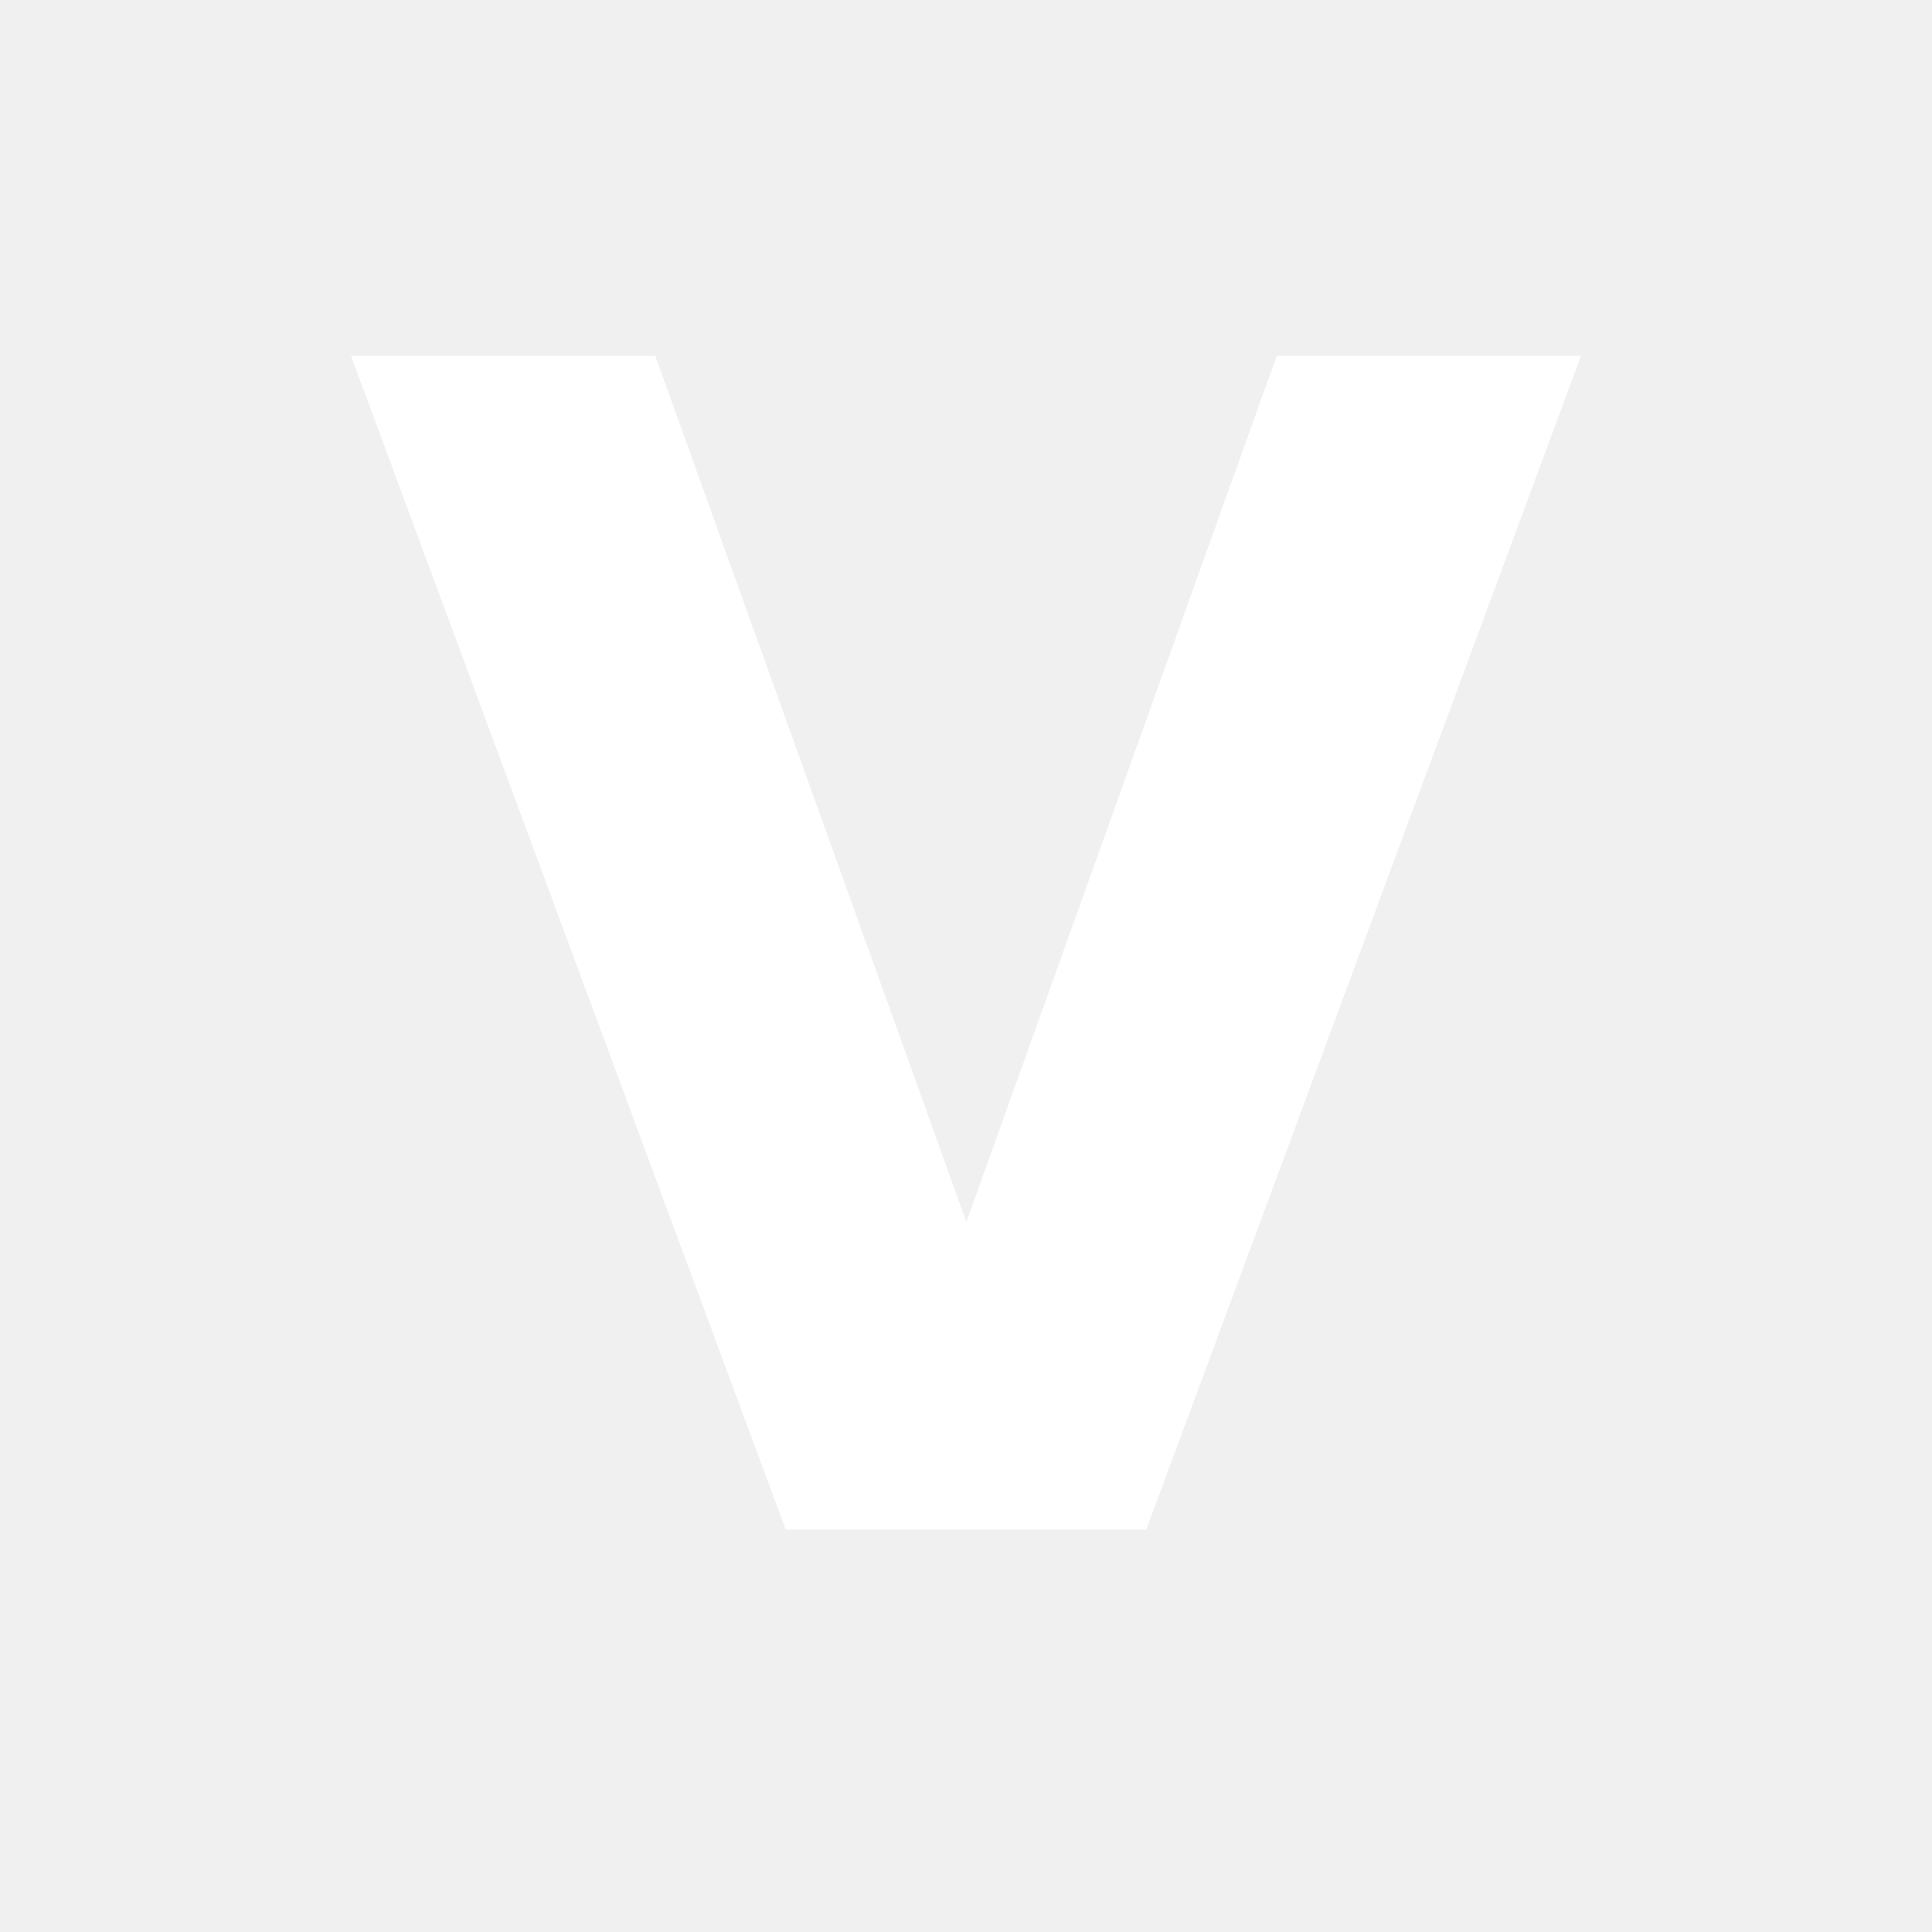
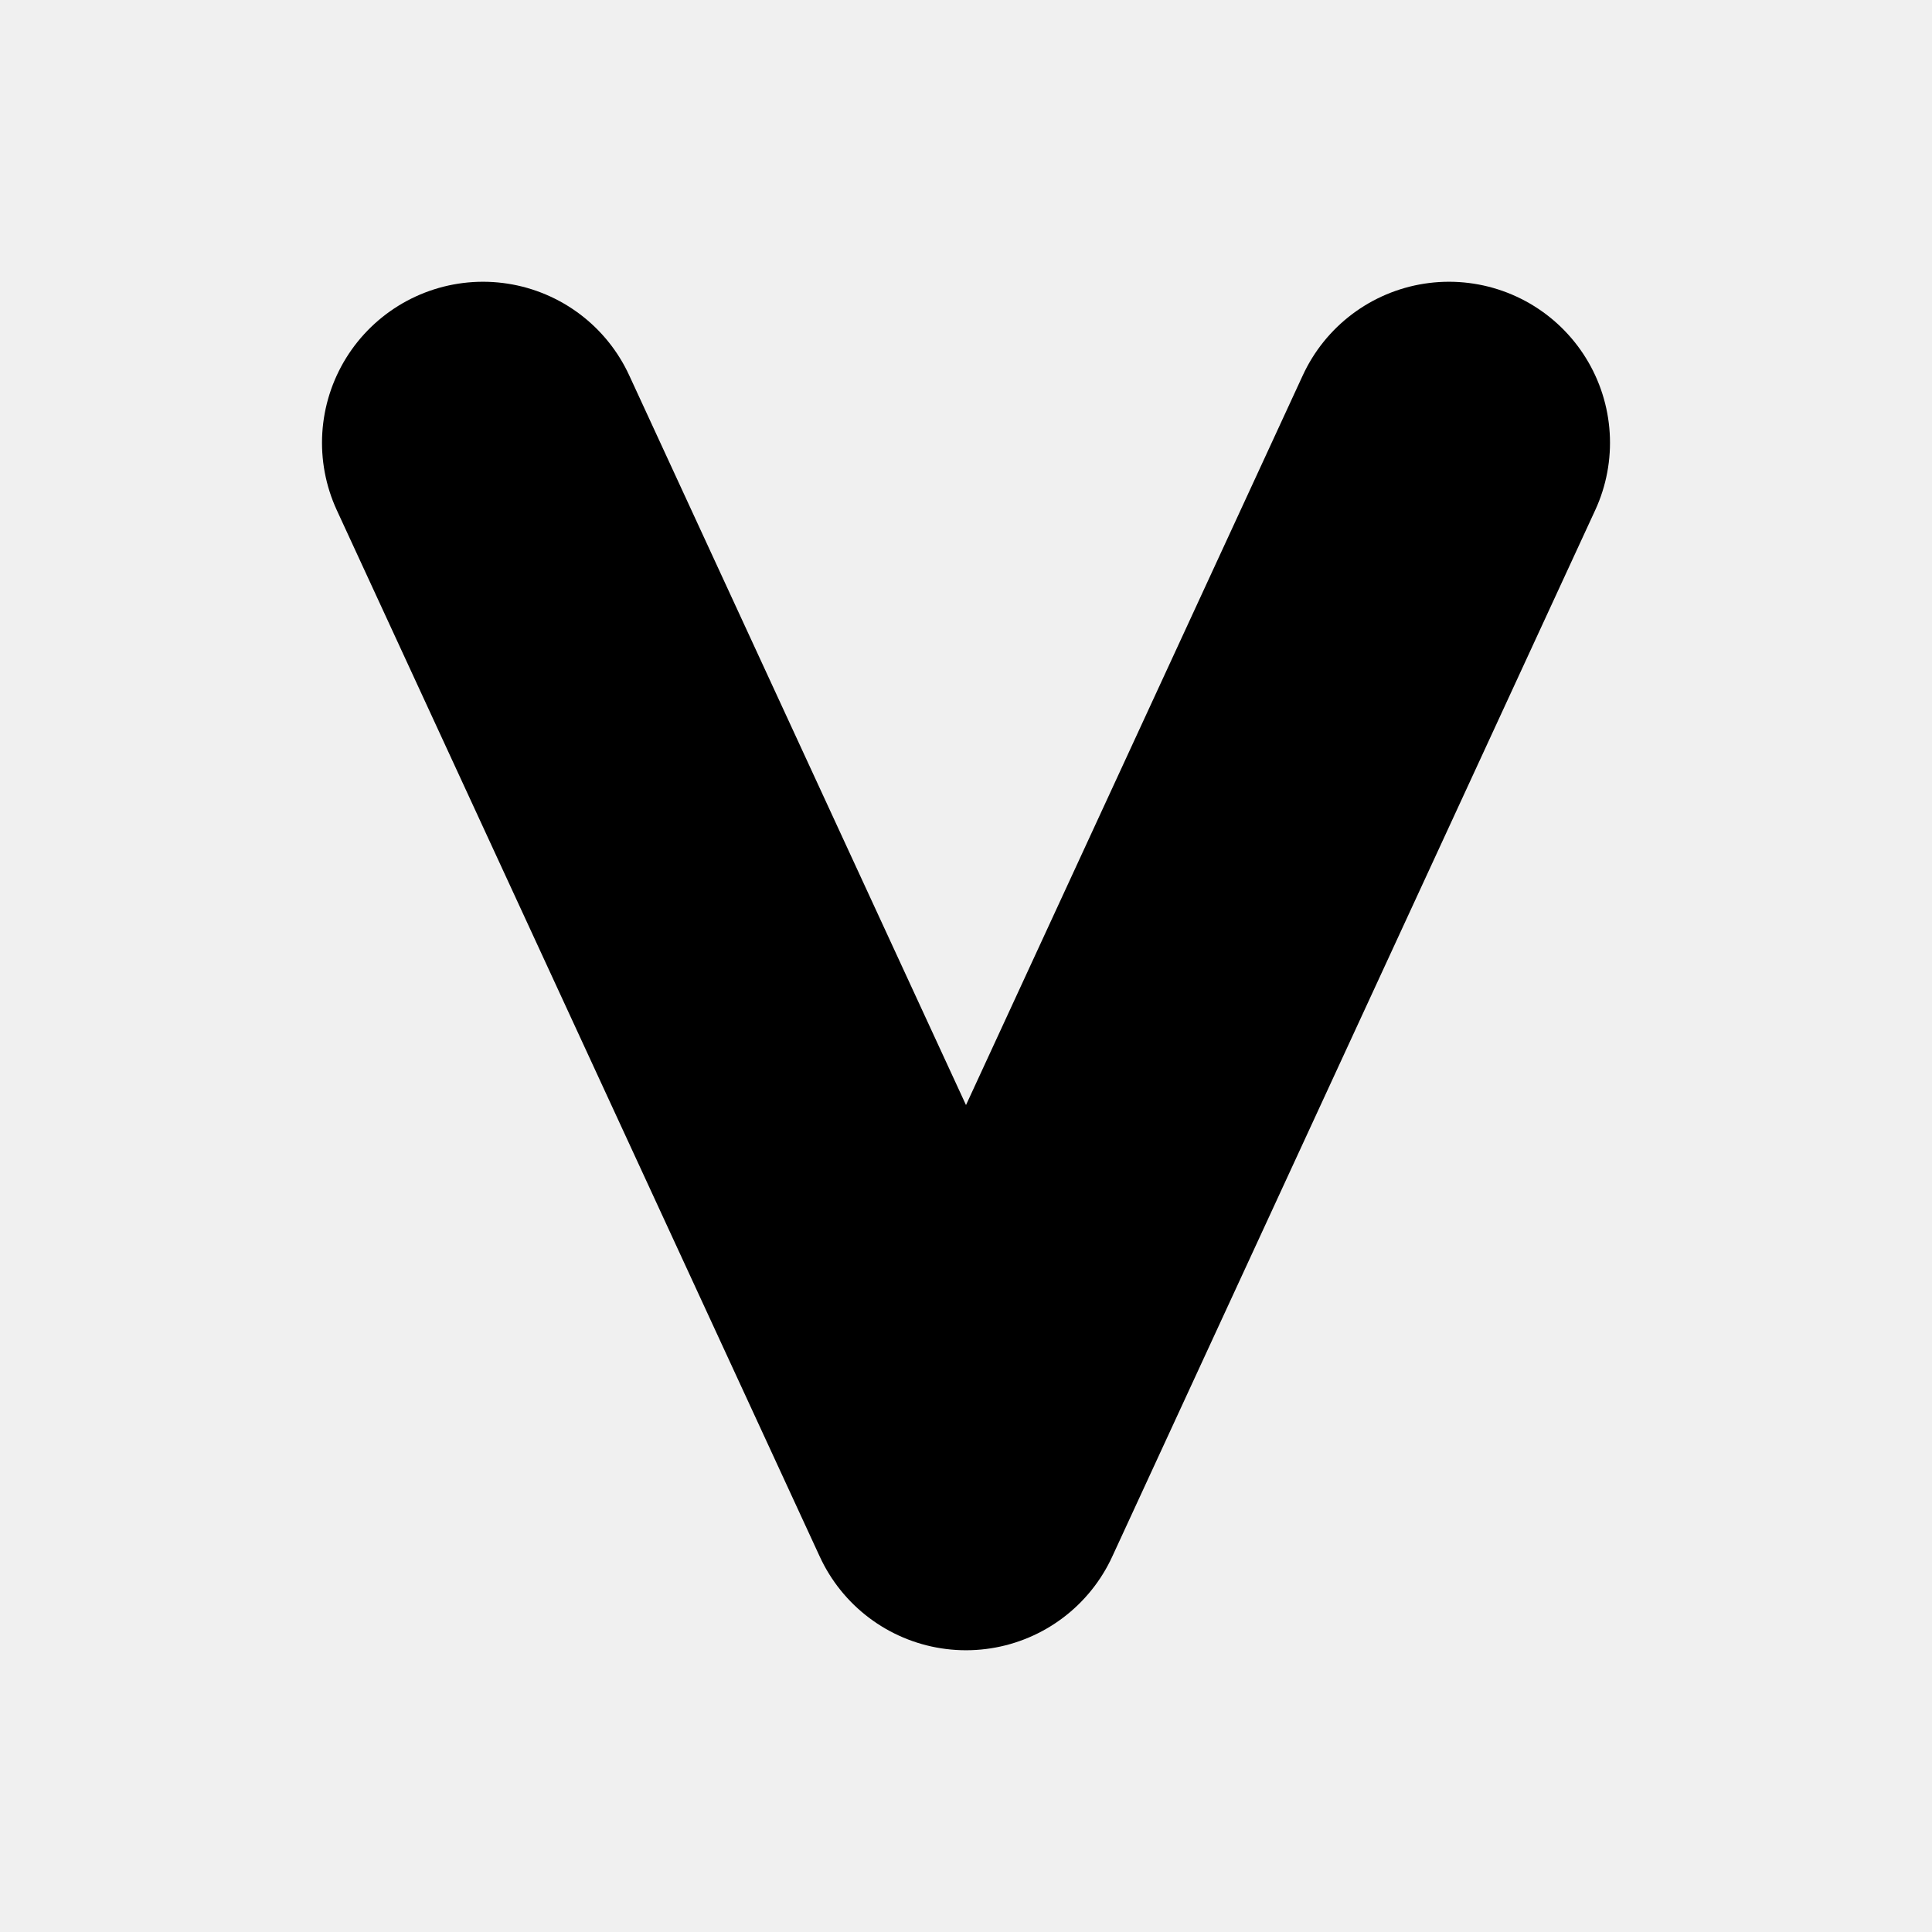
<svg xmlns="http://www.w3.org/2000/svg" viewBox="0 0 48 48" width="48" height="48">
-   <path fill="white" d="M 8.72 8.84 L 16.28 8.84 L 24.01 30.36 L 31.72 8.84 L 39.28 8.84 L 28.48 38.00 L 19.52 38.00 Z" />
+   <path d="M 12 11 L 24 37 L 36 11" fill="none" stroke="#000000" stroke-width="8" stroke-linecap="round" stroke-linejoin="round" />
</svg>
